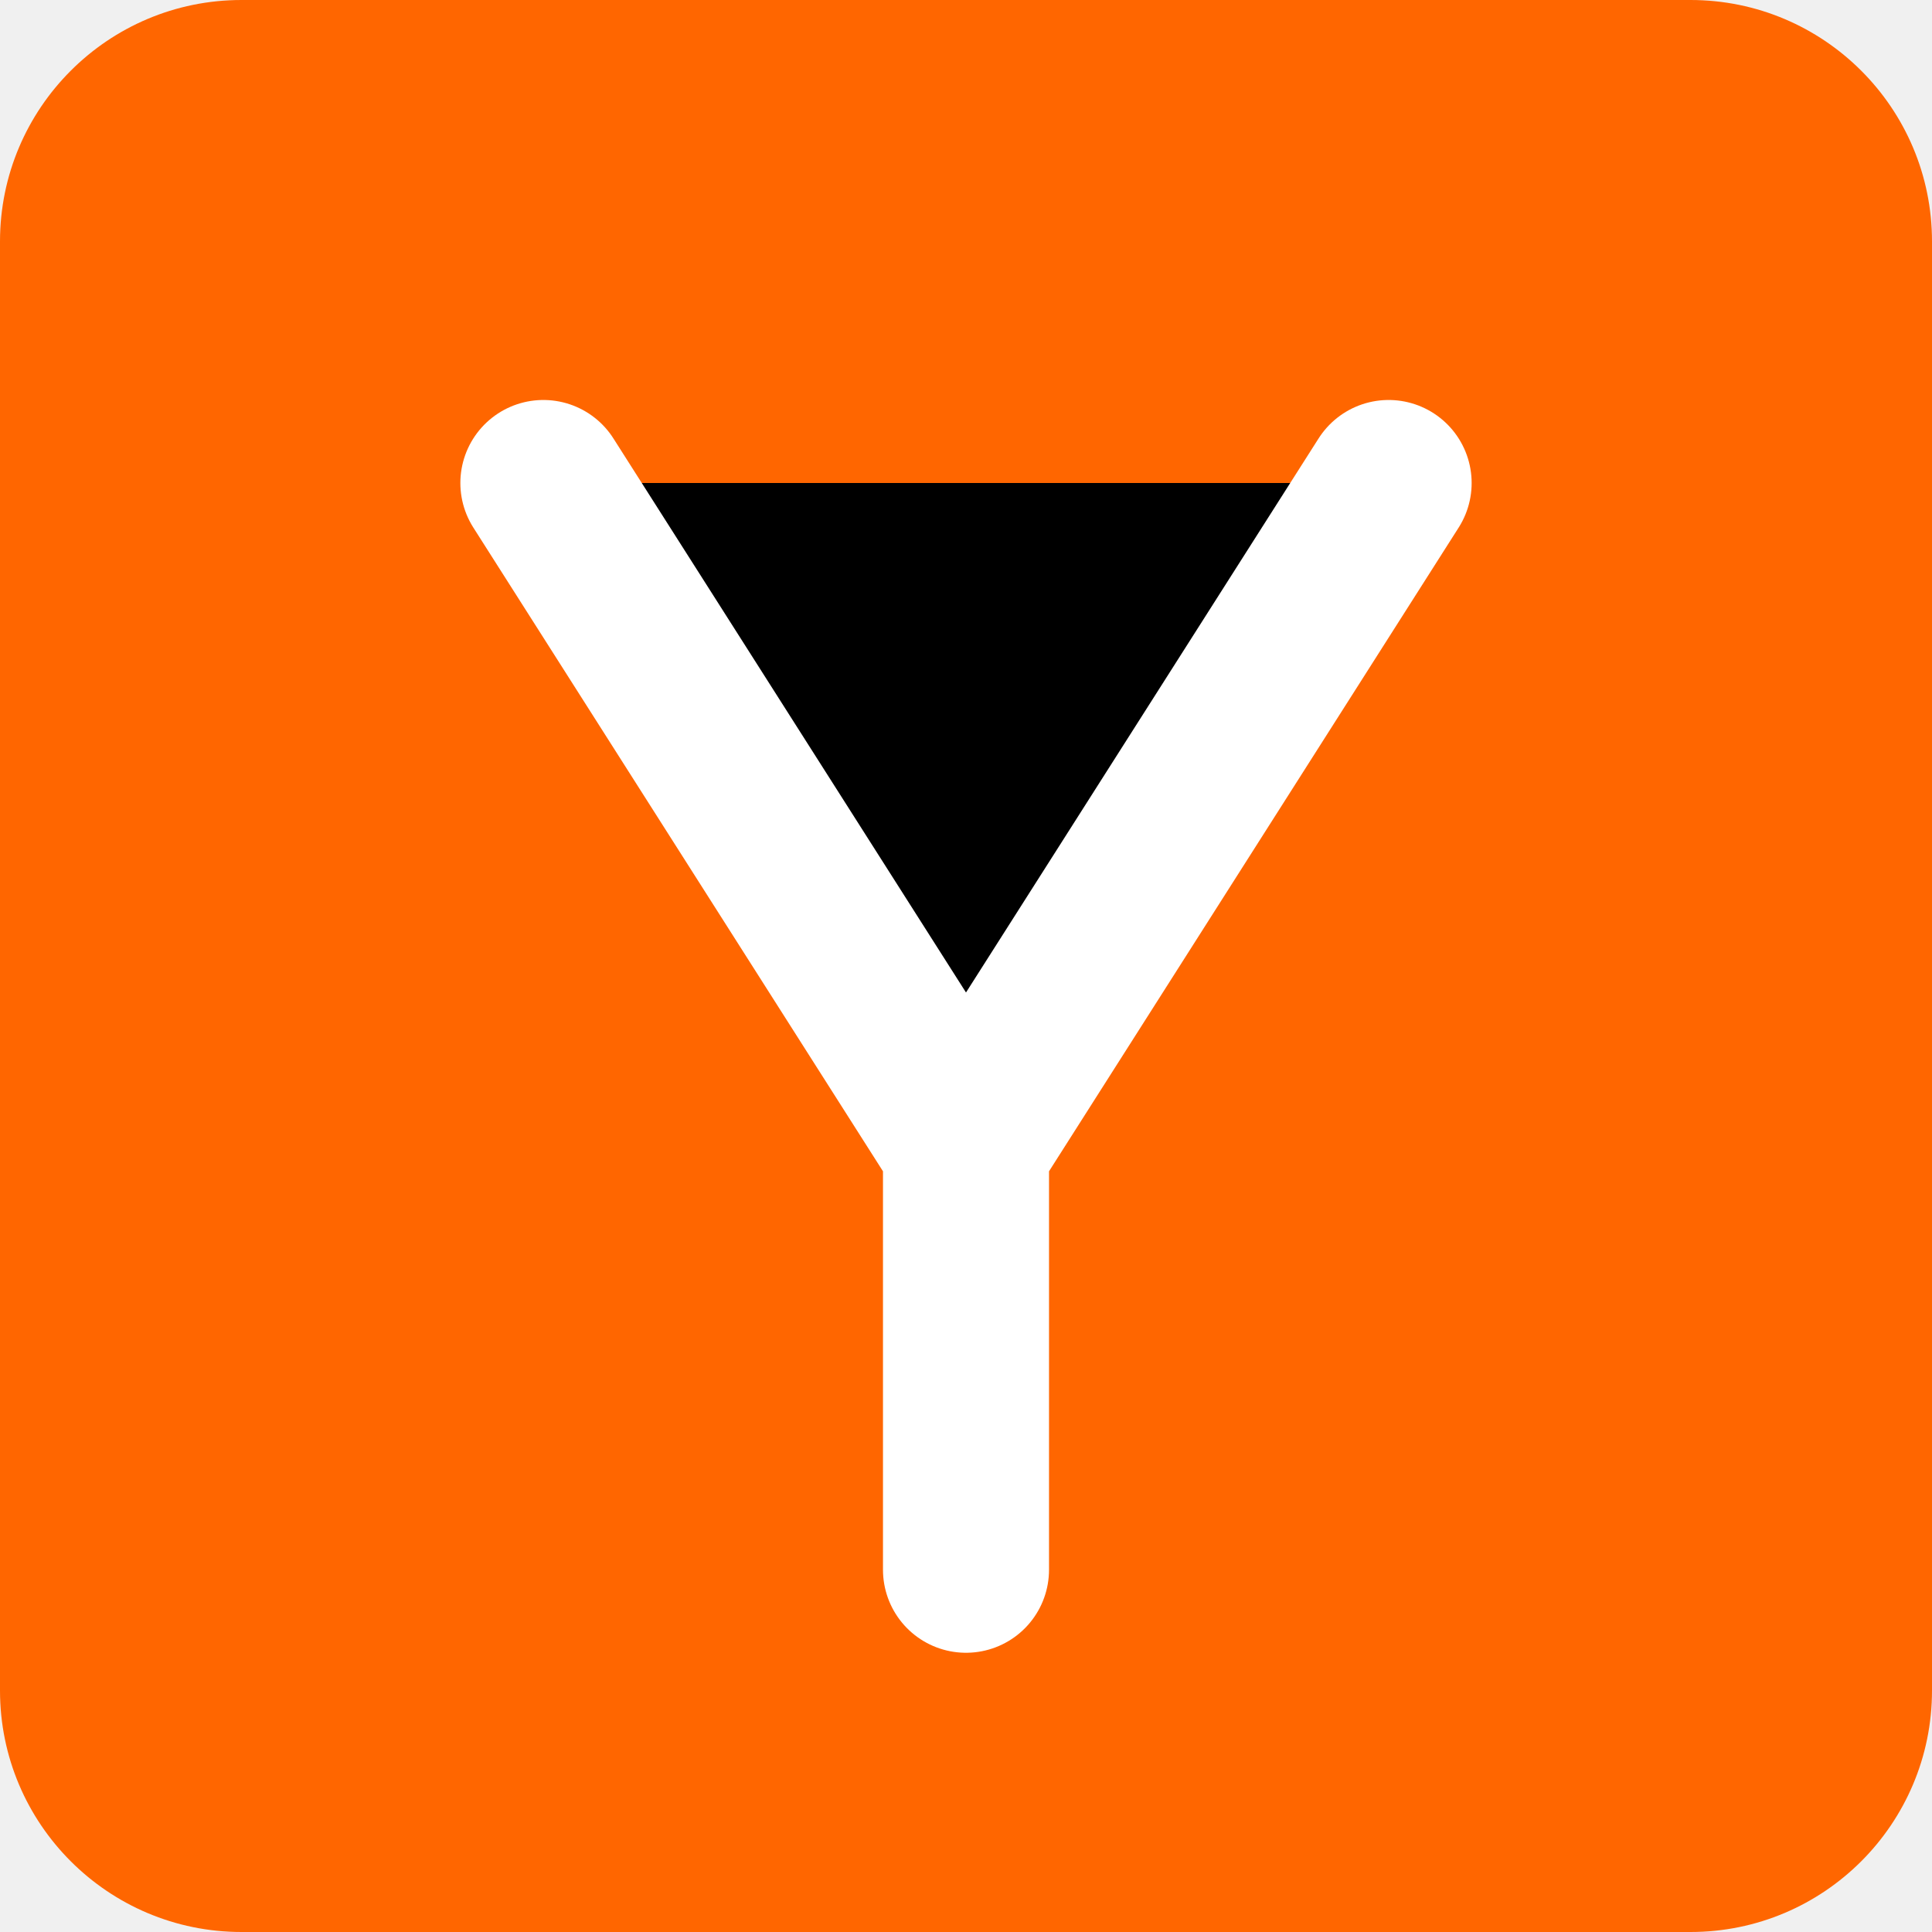
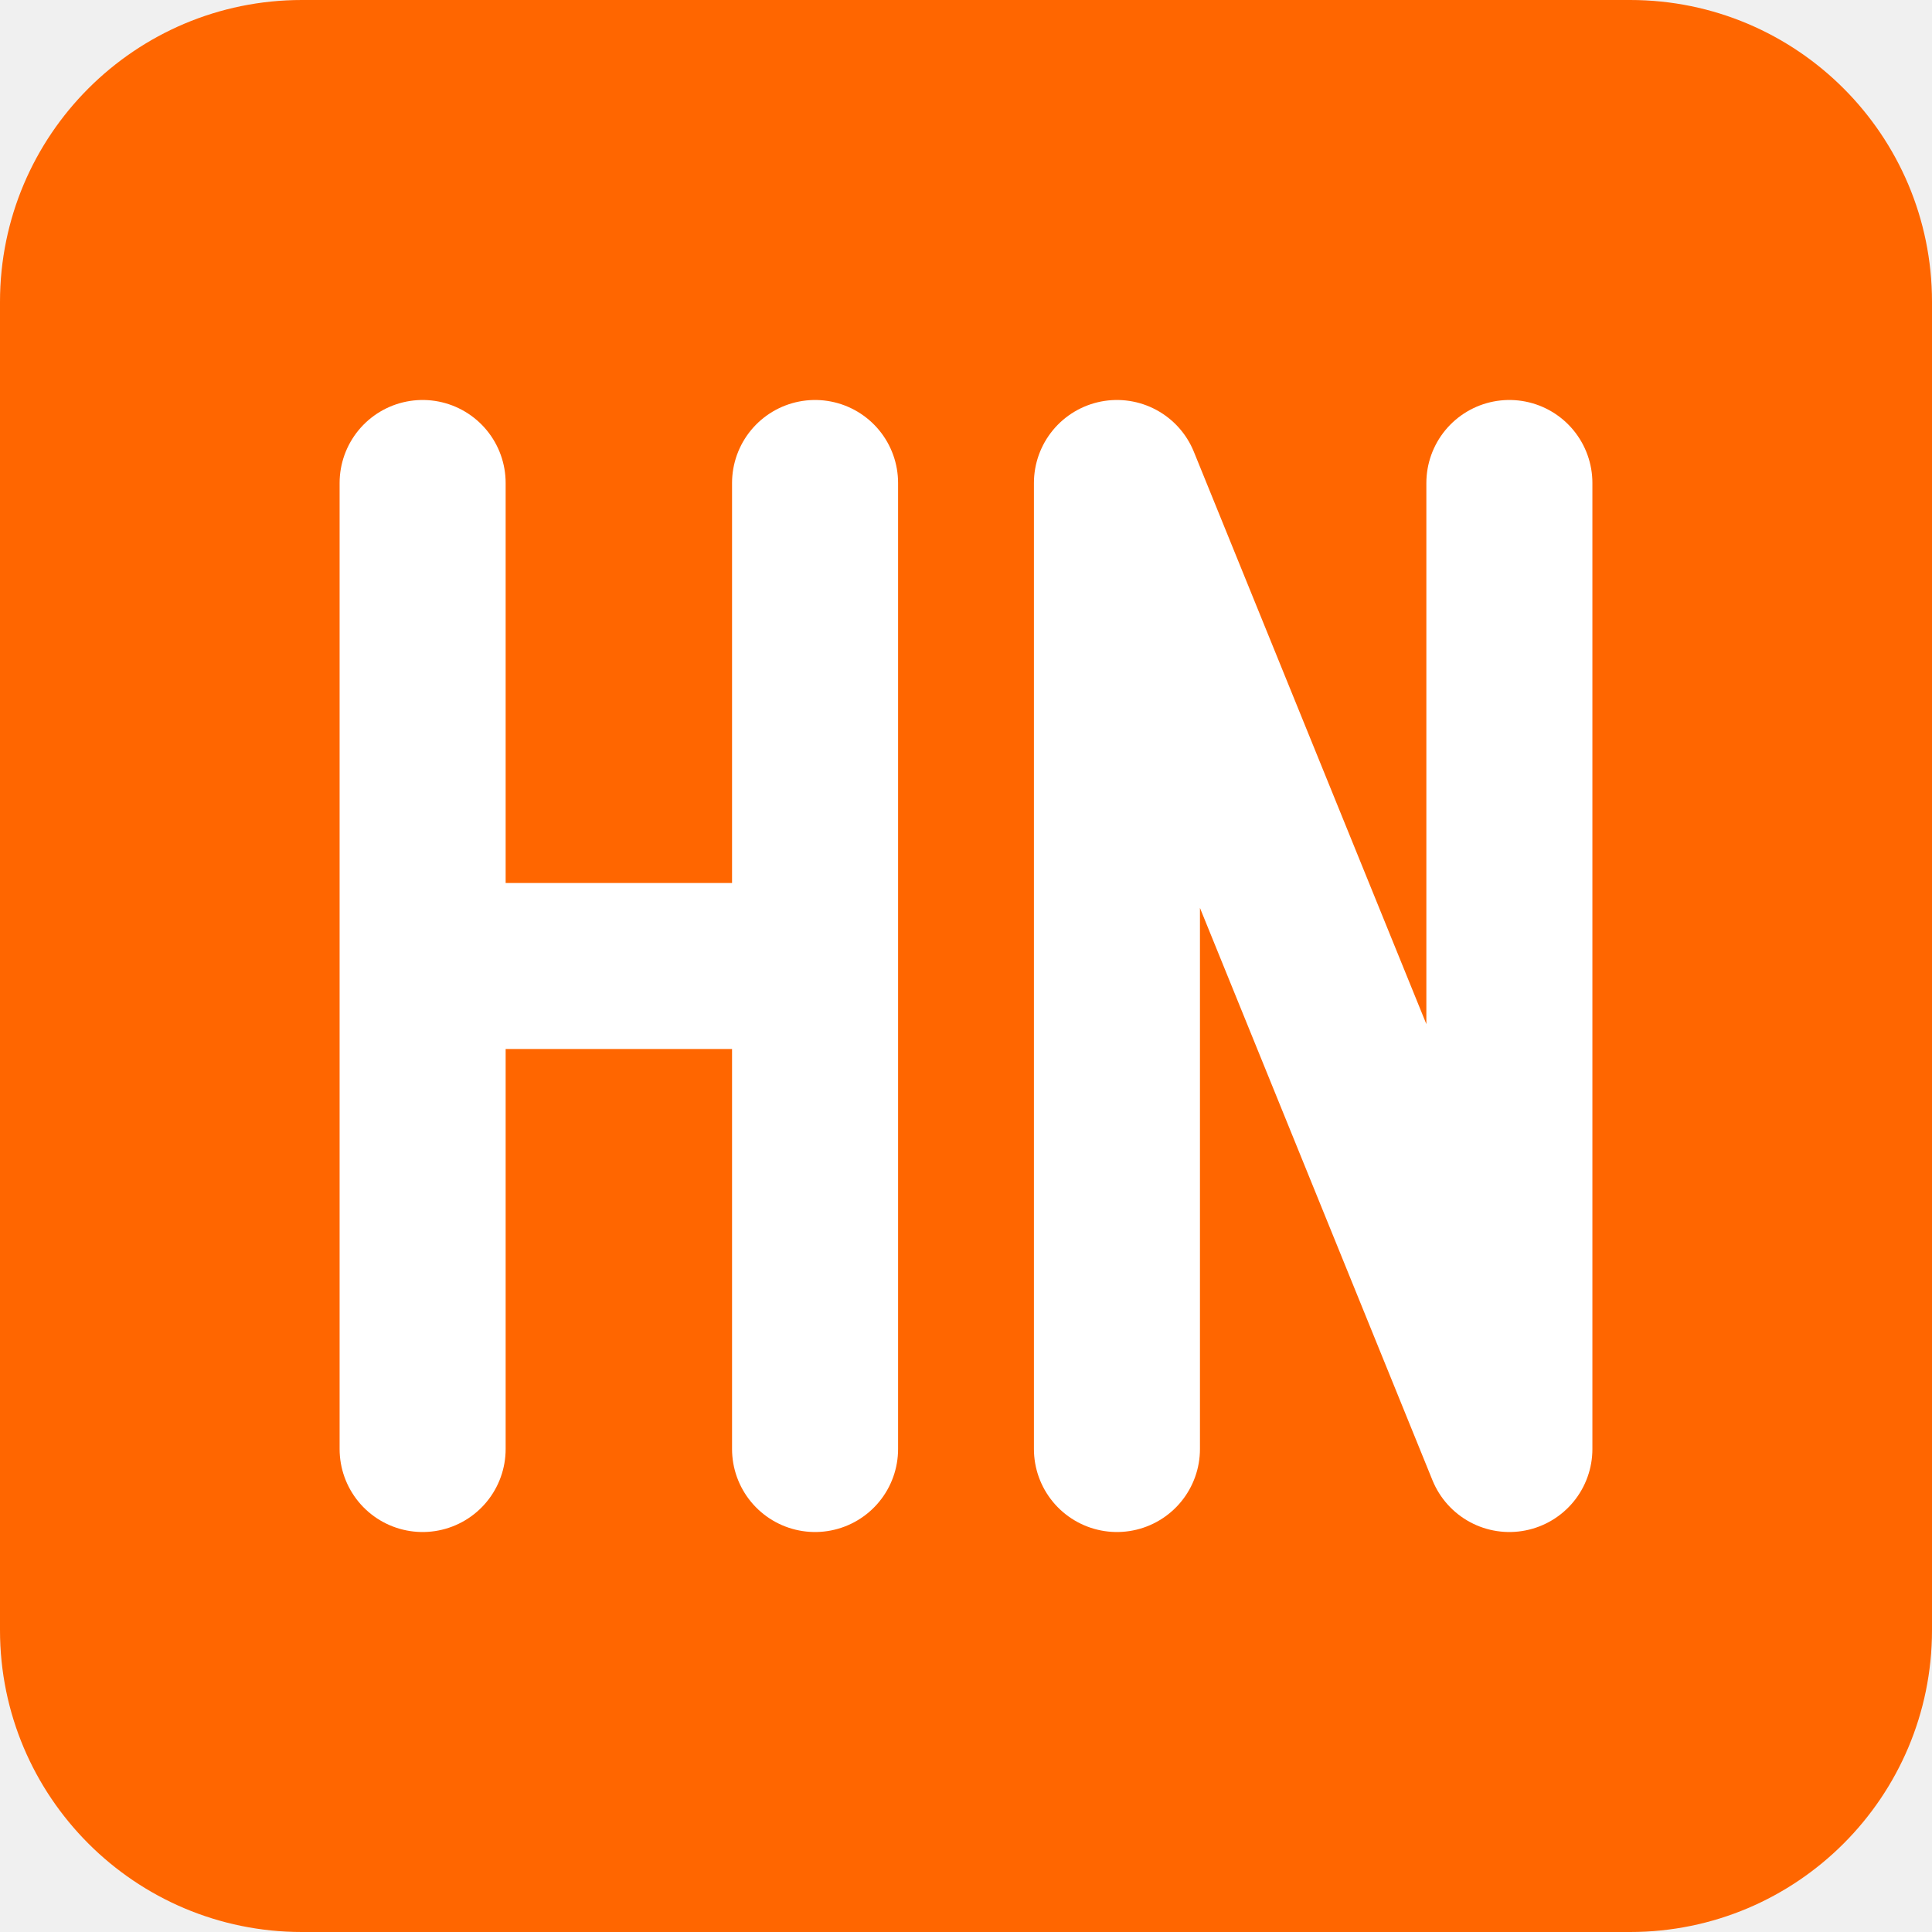
<svg xmlns="http://www.w3.org/2000/svg" viewBox="0 0 32 32">
-   <rect width="32" height="32" rx="4" fill="#ff6600" />
-   <path d="M9 8L16 19L23 8M16 19V26" stroke="#ffffff" stroke-width="2.75" stroke-linecap="round" stroke-linejoin="round" />
+   <rect width="32" height="32" rx="5" fill="#ff6600" />
+   <path d="M7 8V24 M7 16H13.5 M13.5 8V24 M18.5 24V8L25 24V8" stroke="#ffffff" stroke-width="2.75" stroke-linecap="round" stroke-linejoin="round" fill="none" />
</svg>
